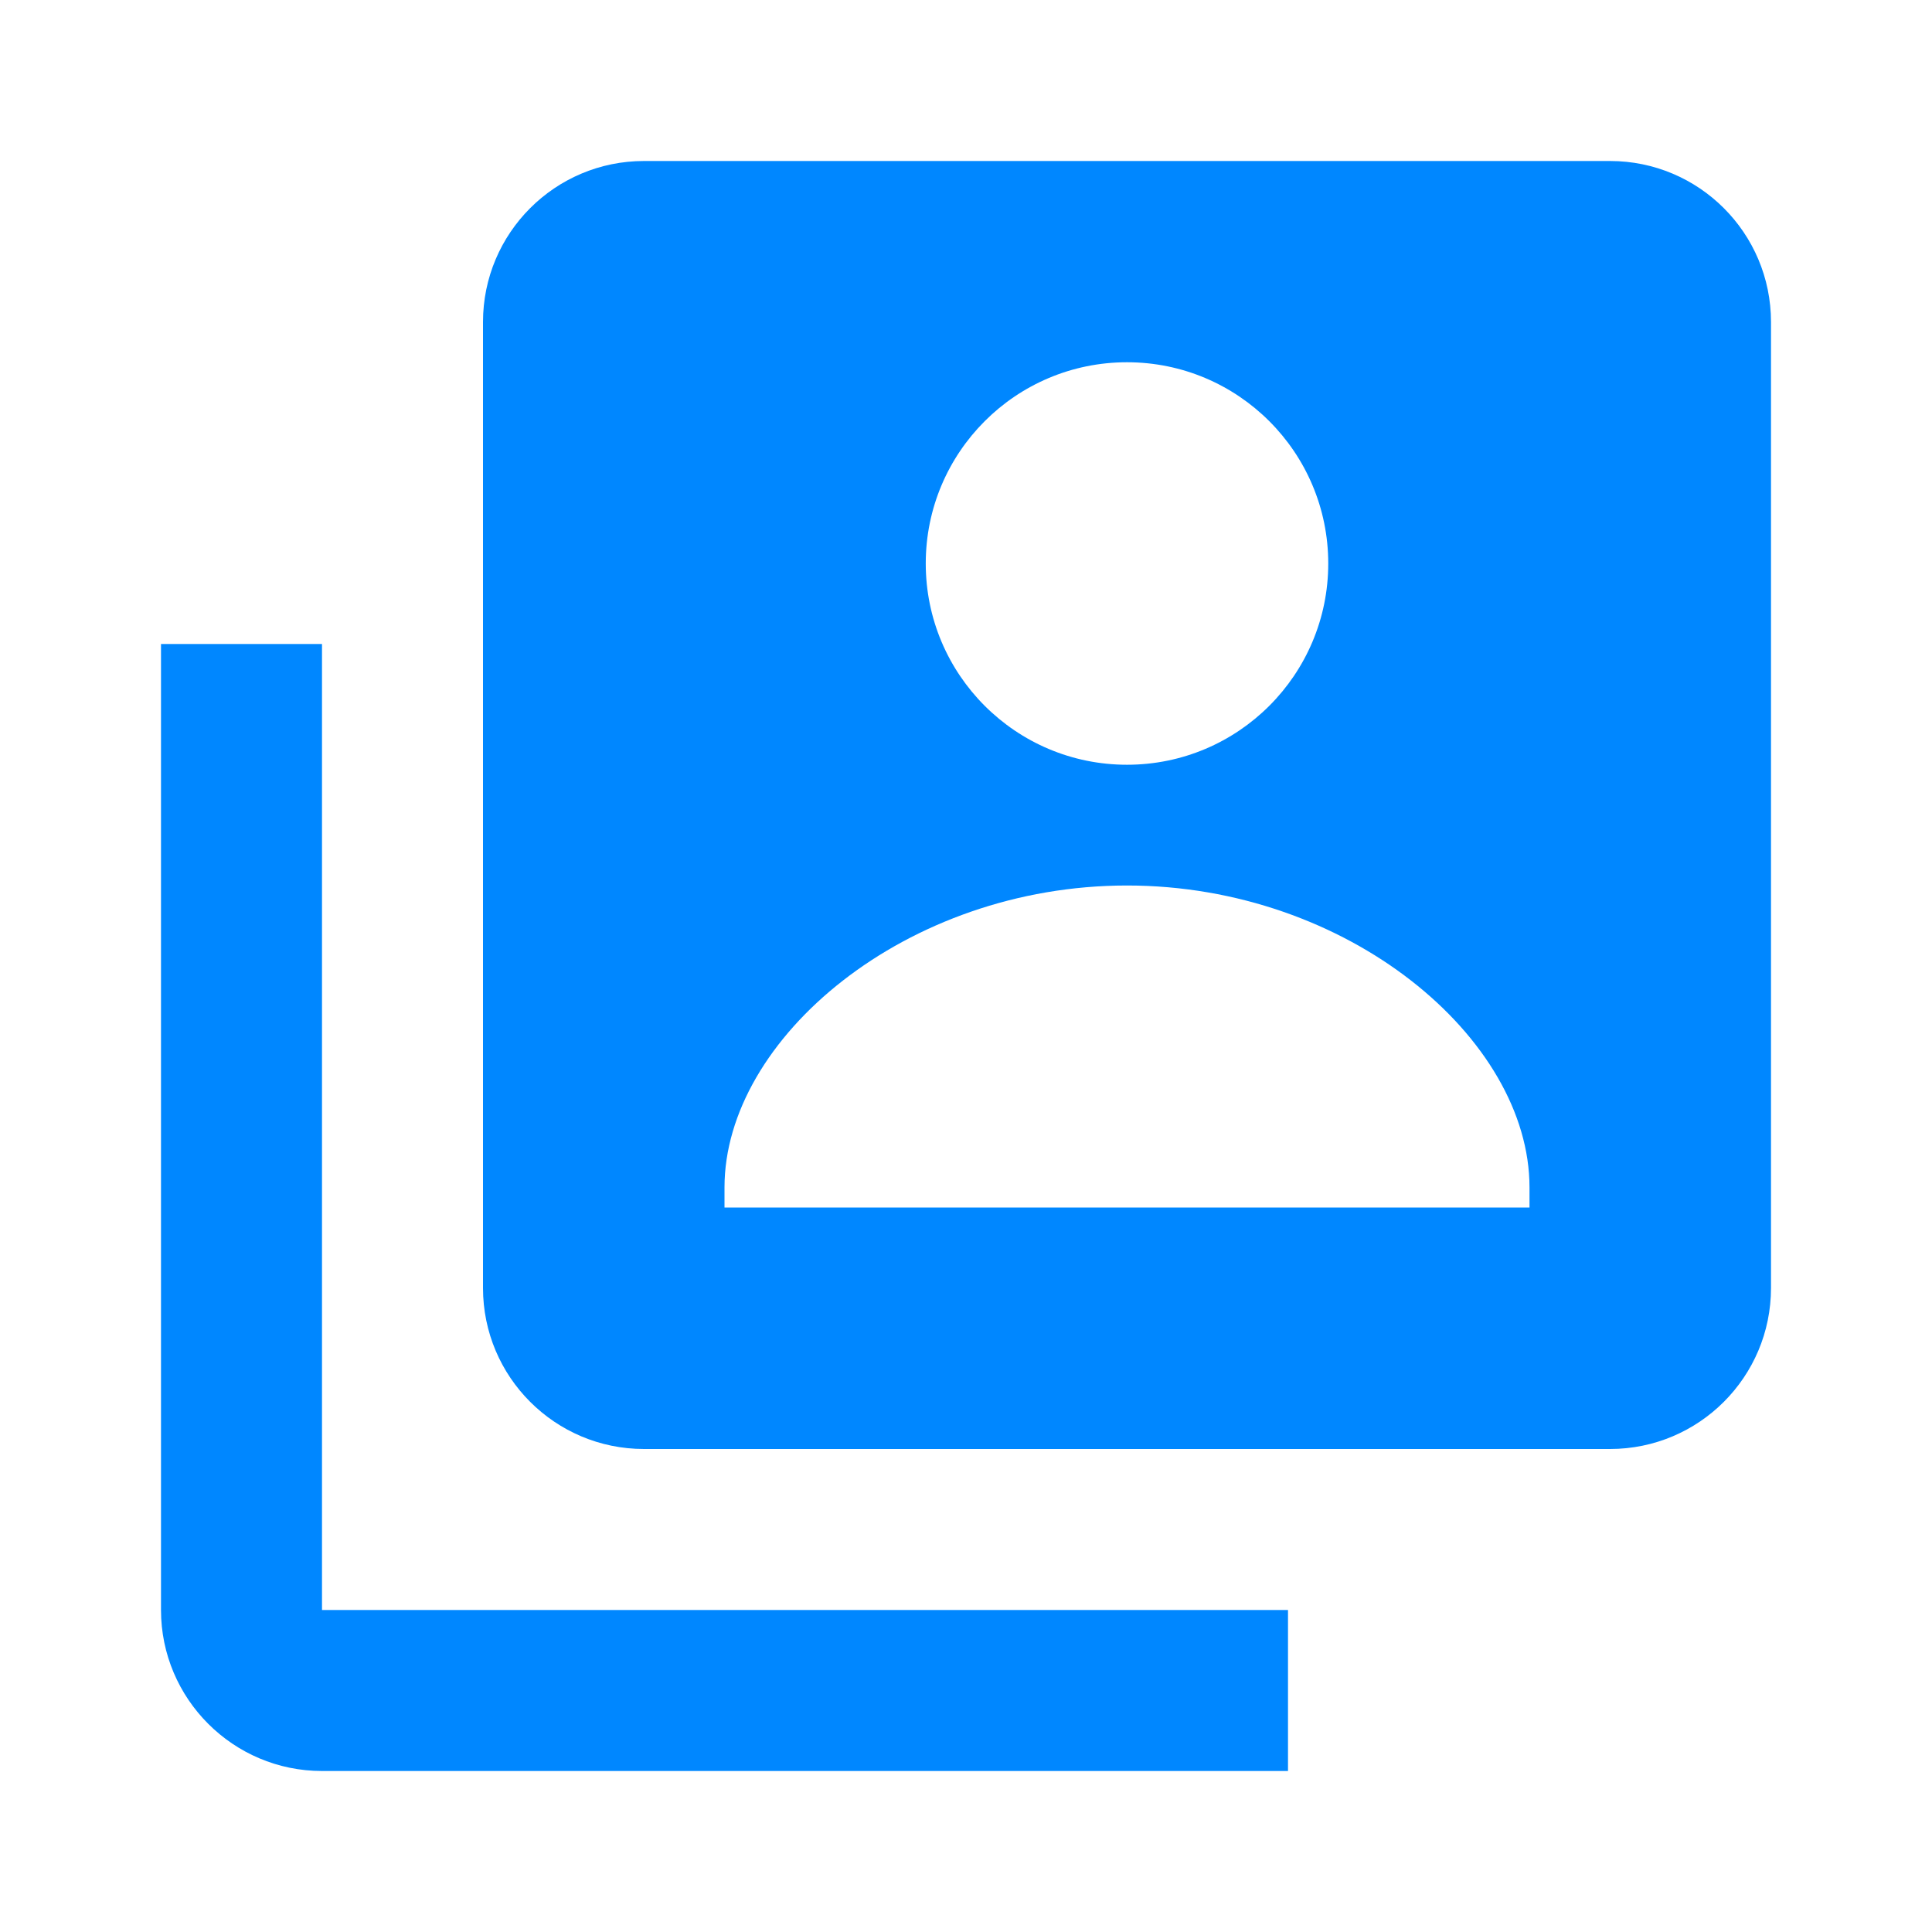
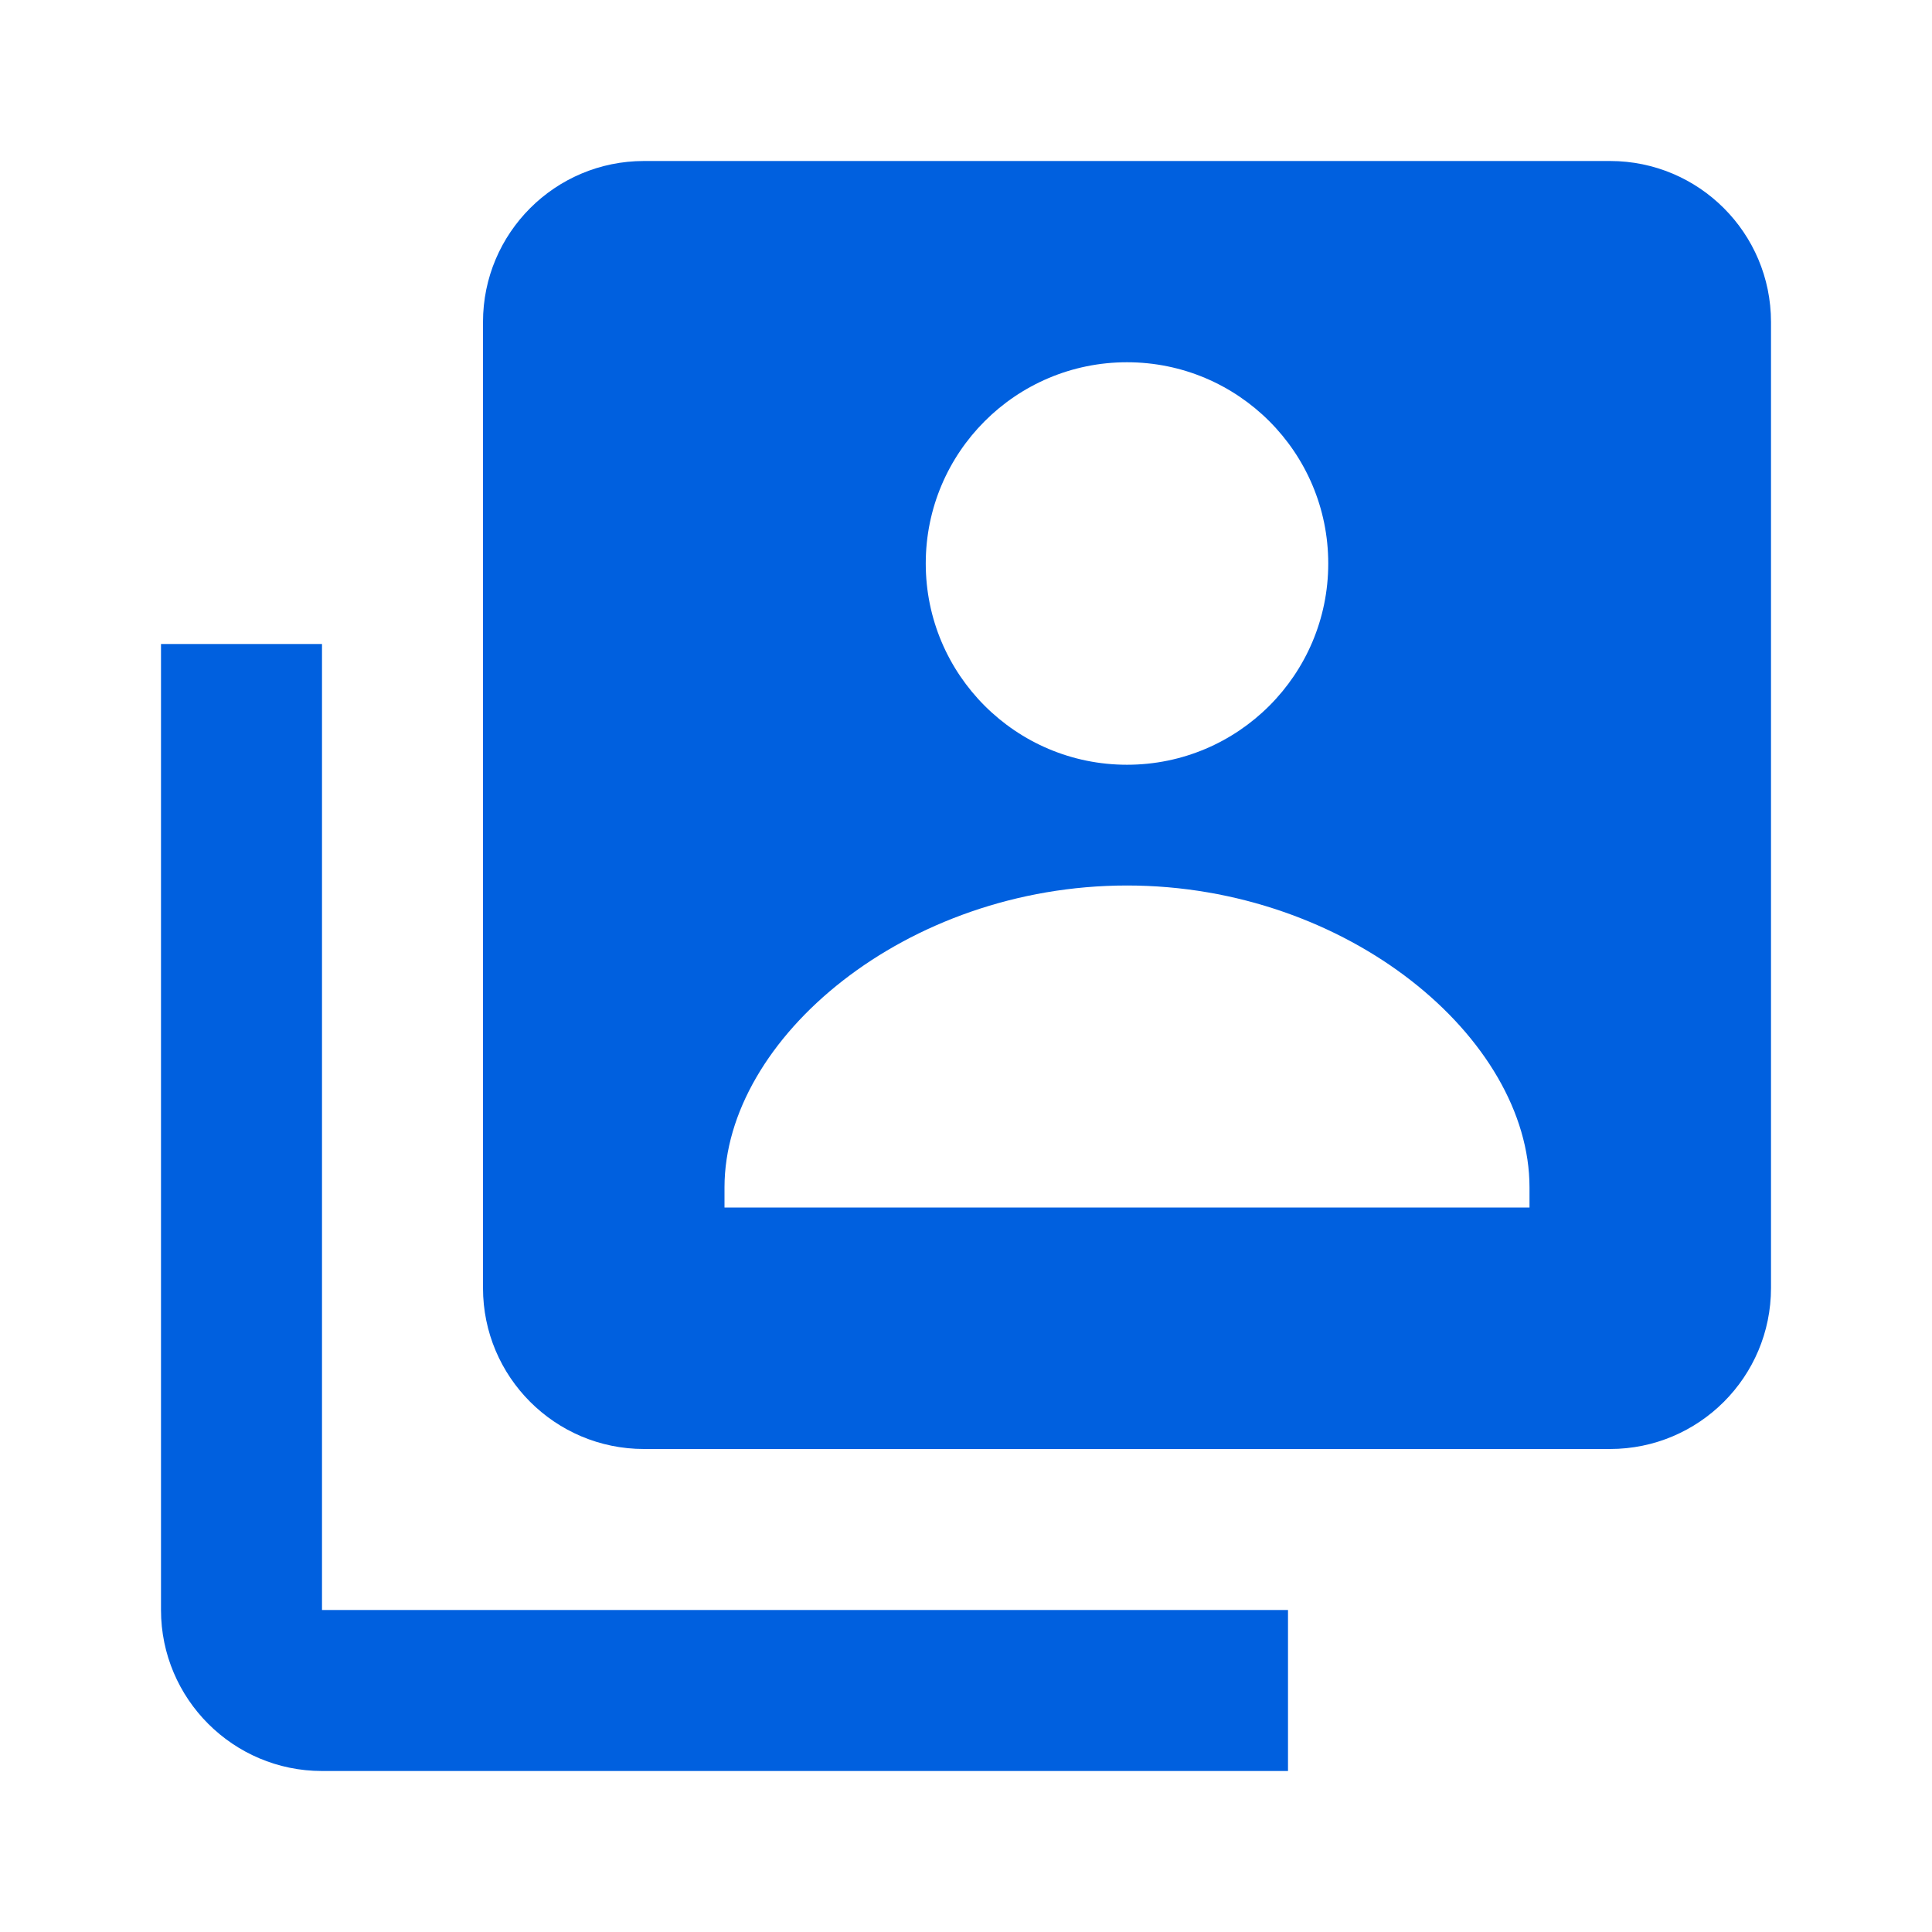
- <svg xmlns="http://www.w3.org/2000/svg" width="24" height="24" viewBox="0 0 24 24" style="fill: #0087FF;transform: ;msFilter:;">
+ <svg xmlns="http://www.w3.org/2000/svg" width="24" height="24" viewBox="0 0 24 24" style="fill: #0060DF;transform: ;msFilter:;">
  <path d="M20 2H8a2 2 0 0 0-2 2v12a2 2 0 0 0 2 2h12a2 2 0 0 0 2-2V4a2 2 0 0 0-2-2zm-6 2.5a2.5 2.5 0 1 1 0 5 2.5 2.5 0 0 1 0-5zM19 15H9v-.25C9 12.901 11.254 11 14 11s5 1.901 5 3.75V15z" />
  <path d="M4 8H2v12c0 1.103.897 2 2 2h12v-2H4V8z" />
</svg>
